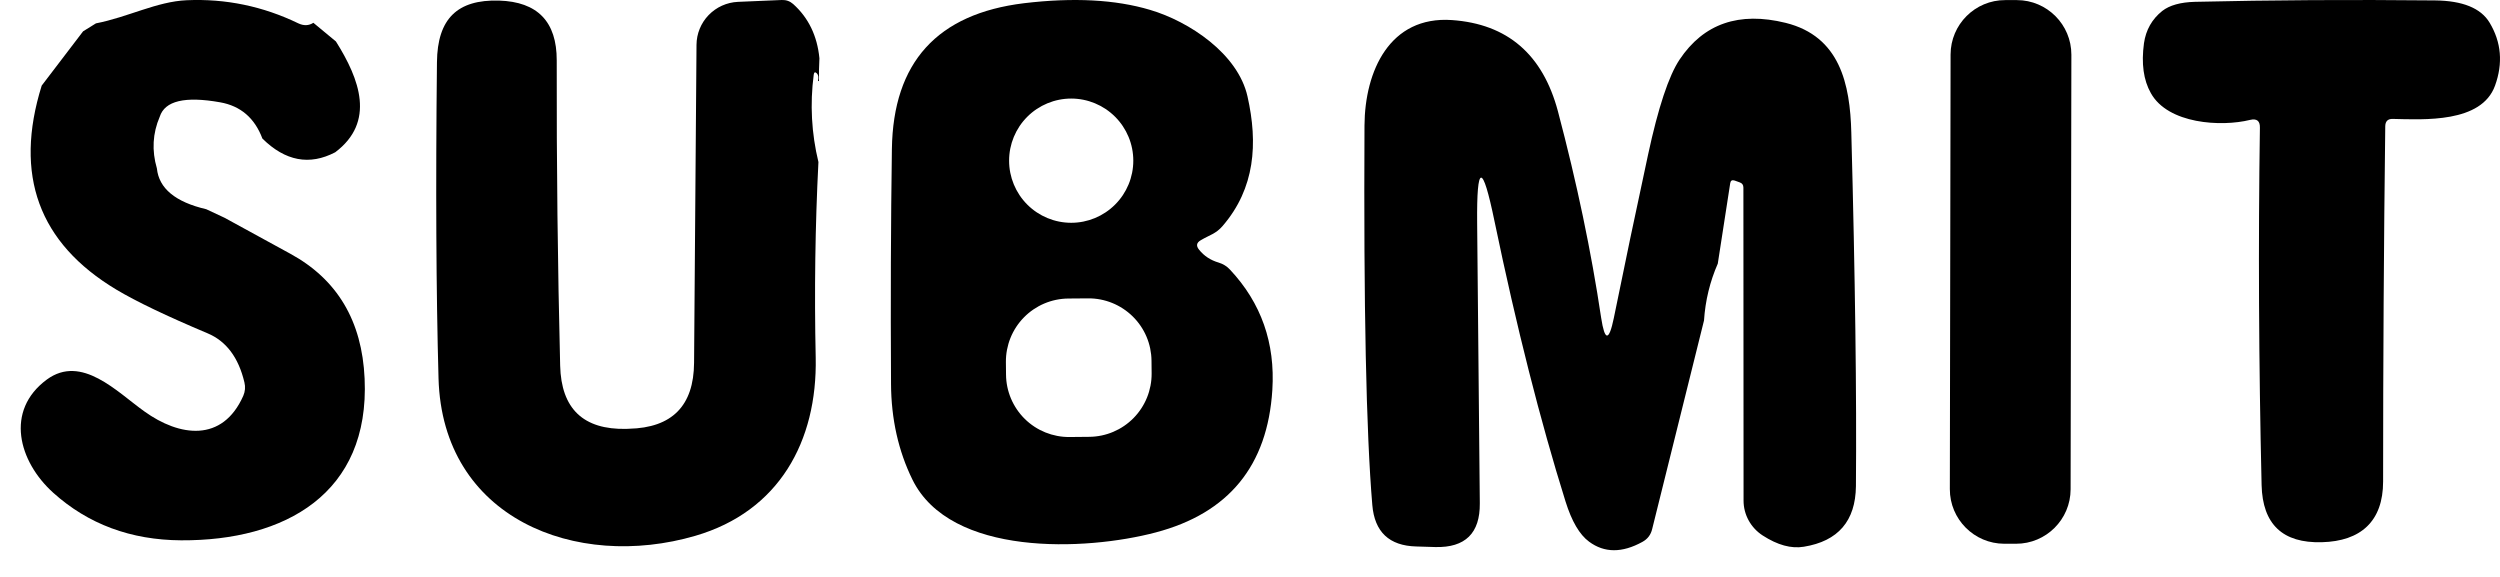
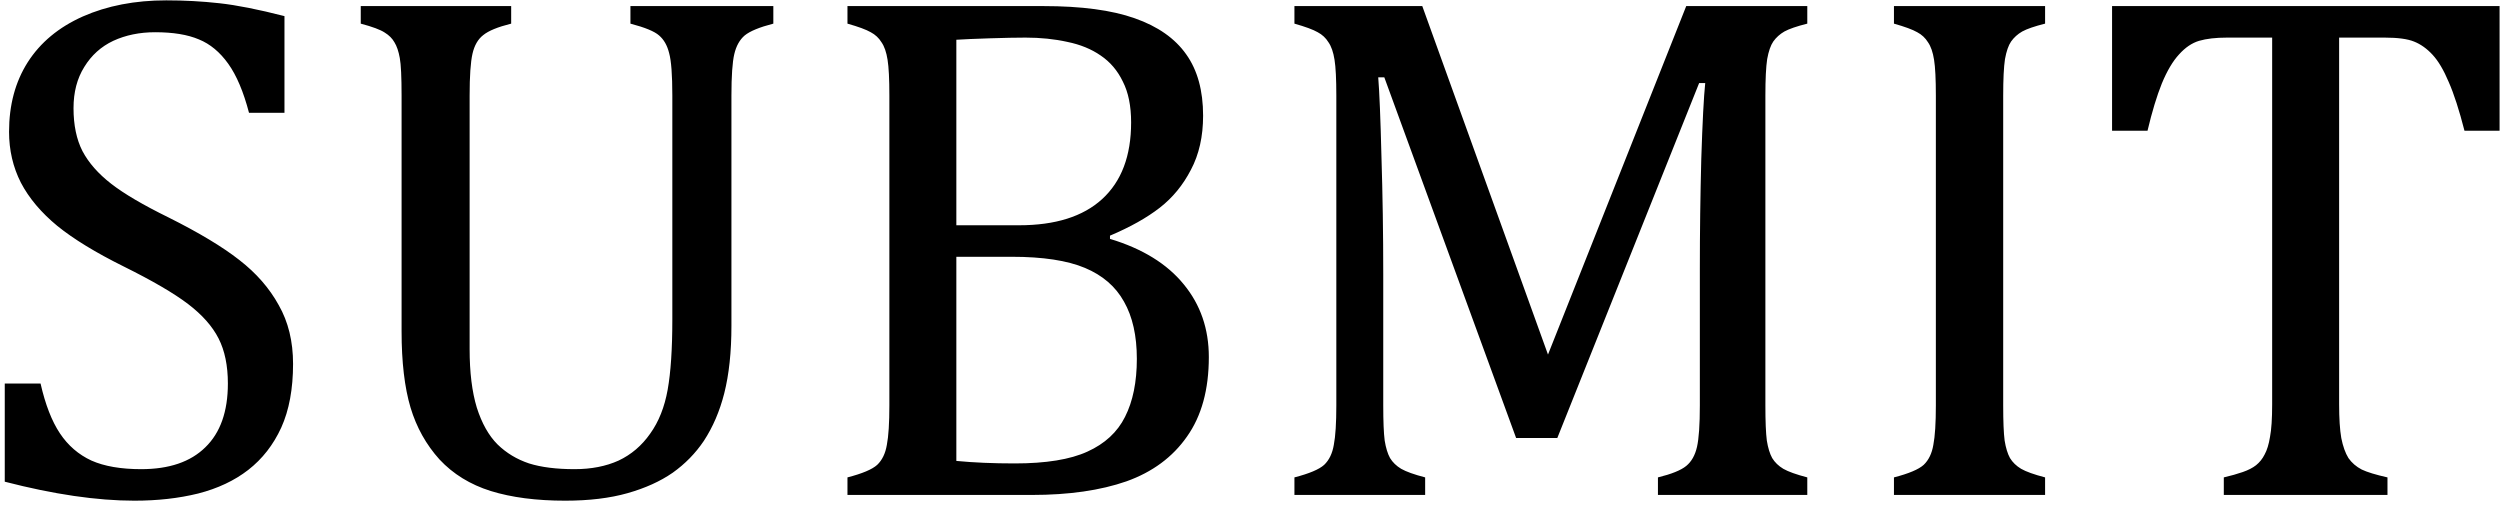
- <svg xmlns="http://www.w3.org/2000/svg" width="78" height="18" viewBox="0 0 78 18" fill="none">
-   <path d="M9.777 0.711L10.481 1.294C11.225 2.475 11.719 3.802 10.459 4.751C9.657 5.17 8.9 5.027 8.187 4.323C7.946 3.682 7.507 3.305 6.868 3.192C5.77 2.996 5.142 3.146 4.984 3.642C4.762 4.159 4.732 4.696 4.895 5.254C4.958 5.878 5.471 6.303 6.436 6.528L7.007 6.795L9.06 7.918C10.524 8.717 11.296 10.014 11.376 11.811C11.541 15.406 8.886 16.875 5.652 16.858C4.082 16.849 2.751 16.354 1.661 15.374C0.579 14.399 0.147 12.813 1.461 11.842C2.548 11.045 3.652 12.23 4.503 12.835C5.599 13.624 6.94 13.815 7.59 12.35C7.649 12.213 7.661 12.074 7.626 11.931C7.442 11.153 7.058 10.643 6.476 10.399C5.194 9.859 4.245 9.404 3.63 9.036C1.207 7.584 0.431 5.462 1.301 2.671L2.592 0.978L2.993 0.729C3.987 0.537 4.895 0.047 5.826 0.007C7.041 -0.046 8.202 0.194 9.309 0.729C9.479 0.809 9.635 0.803 9.777 0.711Z" fill="black" />
-   <path d="M25.566 1.818C25.554 2.055 25.549 2.288 25.552 2.517C25.552 2.526 25.549 2.53 25.544 2.53C25.541 2.53 25.538 2.53 25.535 2.53C25.526 2.53 25.521 2.526 25.521 2.517C25.545 2.419 25.535 2.345 25.49 2.294C25.434 2.235 25.399 2.247 25.388 2.33C25.269 3.251 25.318 4.159 25.535 5.056C25.434 7.046 25.405 9.08 25.45 11.158C25.503 13.769 24.305 15.956 21.695 16.717C17.976 17.804 13.802 16.178 13.682 11.804C13.608 9.123 13.591 5.836 13.633 1.942C13.646 0.579 14.274 -0.017 15.566 0.018C16.772 0.054 17.373 0.676 17.37 1.885C17.364 5.145 17.4 8.32 17.477 11.408C17.51 12.753 18.198 13.411 19.544 13.381C19.552 13.381 19.579 13.38 19.624 13.377C20.969 13.347 21.646 12.661 21.655 11.319C21.682 7.773 21.707 4.467 21.731 1.399C21.733 1.053 21.868 0.721 22.108 0.472C22.349 0.222 22.676 0.074 23.023 0.058L24.39 0C24.526 -0.006 24.645 0.036 24.746 0.125C25.224 0.553 25.497 1.117 25.566 1.818Z" fill="black" />
-   <path d="M37.413 7.793C37.567 7.986 37.77 8.119 38.023 8.193C38.162 8.235 38.281 8.309 38.379 8.416C39.35 9.453 39.79 10.703 39.697 12.167C39.549 14.53 38.336 16.012 36.058 16.612C33.871 17.191 29.653 17.374 28.468 14.964C28.029 14.07 27.806 13.075 27.8 11.98C27.785 9.375 27.794 6.931 27.827 4.648C27.866 1.946 29.24 0.43 31.951 0.1C33.493 -0.084 34.804 -0.014 35.885 0.309C37.105 0.67 38.624 1.677 38.922 3.009C39.252 4.474 39.159 5.873 38.147 7.049C37.934 7.298 37.742 7.329 37.466 7.494C37.329 7.571 37.312 7.671 37.413 7.793ZM35.359 5.013C35.359 4.499 35.155 4.006 34.791 3.643C34.428 3.28 33.935 3.075 33.422 3.075C32.908 3.075 32.415 3.28 32.051 3.643C31.688 4.006 31.484 4.499 31.484 5.013C31.484 5.527 31.688 6.02 32.051 6.383C32.415 6.747 32.908 6.951 33.422 6.951C33.935 6.951 34.428 6.747 34.791 6.383C35.155 6.02 35.359 5.527 35.359 5.013ZM35.927 11.256C35.923 10.735 35.712 10.237 35.34 9.872C34.968 9.507 34.467 9.304 33.946 9.309L33.331 9.314C32.81 9.319 32.312 9.53 31.947 9.902C31.582 10.273 31.38 10.775 31.384 11.296L31.388 11.688C31.392 12.209 31.604 12.706 31.975 13.072C32.347 13.437 32.848 13.639 33.369 13.635L33.984 13.629C34.505 13.625 35.002 13.414 35.368 13.042C35.733 12.67 35.935 12.169 35.931 11.648L35.927 11.256Z" fill="black" />
-   <path d="M53.595 8.225C53.349 8.787 53.206 9.379 53.165 9.999L51.549 16.501C51.507 16.684 51.404 16.82 51.241 16.908C50.609 17.256 50.055 17.253 49.579 16.9C49.282 16.682 49.038 16.264 48.845 15.648C48.056 13.127 47.317 10.212 46.629 6.904C46.251 5.07 46.07 5.089 46.087 6.961C46.108 9.129 46.136 12.043 46.17 15.701C46.18 16.636 45.717 17.091 44.781 17.068L44.187 17.05C43.343 17.028 42.886 16.596 42.816 15.756C42.625 13.494 42.544 9.548 42.572 3.918C42.582 2.212 43.36 0.493 45.299 0.626C47.031 0.747 48.133 1.695 48.607 3.471C49.199 5.707 49.649 7.856 49.956 9.916C50.069 10.651 50.2 10.654 50.351 9.924C50.677 8.317 51.033 6.617 51.42 4.824C51.736 3.357 52.063 2.369 52.403 1.859C53.154 0.736 54.258 0.354 55.715 0.714C57.406 1.135 57.723 2.623 57.761 4.136C57.882 8.688 57.929 12.366 57.905 15.169C57.893 16.254 57.351 16.884 56.28 17.058C55.887 17.124 55.46 17.007 54.996 16.707C54.812 16.588 54.662 16.427 54.557 16.236C54.453 16.046 54.398 15.832 54.399 15.616L54.394 5.852C54.394 5.77 54.356 5.716 54.279 5.69L54.121 5.633C54.041 5.607 53.995 5.634 53.983 5.715L53.595 8.225Z" fill="black" />
-   <path d="M62.928 0.003L62.563 0.003C61.623 0.001 60.86 0.762 60.858 1.701L60.835 15.26C60.833 16.2 61.594 16.963 62.533 16.965L62.899 16.965C63.838 16.967 64.601 16.206 64.603 15.267L64.627 1.708C64.628 0.768 63.868 0.005 62.928 0.003Z" fill="black" />
-   <path d="M74.42 3.937C74.375 7.604 74.353 11.3 74.353 15.024C74.353 16.266 73.654 16.886 72.442 16.917C71.219 16.952 70.592 16.358 70.562 15.135C70.473 11.313 70.456 7.597 70.509 3.986C70.515 3.772 70.412 3.691 70.202 3.741C69.302 3.964 67.641 3.87 67.106 2.904C66.877 2.5 66.806 1.982 66.892 1.349C66.952 0.933 67.142 0.598 67.462 0.342C67.691 0.164 68.031 0.069 68.482 0.057C70.864 0.001 73.36 -0.014 75.97 0.013C76.834 0.022 77.403 0.253 77.676 0.708C78.041 1.316 78.098 1.971 77.845 2.672C77.422 3.843 75.627 3.732 74.651 3.71C74.5 3.707 74.423 3.783 74.42 3.937Z" fill="black" />
+ <svg xmlns="http://www.w3.org/2000/svg" width="495" height="100" viewBox="0 0 495 100" fill="none">
+   <path d="M8.033 75.946C8.979 80.106 10.255 83.392 11.863 85.803C13.47 88.214 15.55 90.011 18.103 91.192C20.656 92.327 23.941 92.894 27.96 92.894C33.491 92.894 37.722 91.453 40.653 88.569C43.631 85.685 45.12 81.478 45.12 75.946C45.12 72.401 44.506 69.422 43.277 67.011C42.047 64.6 40.038 62.331 37.249 60.204C34.46 58.077 30.205 55.595 24.485 52.758C18.954 50.016 14.581 47.345 11.366 44.745C8.152 42.098 5.741 39.237 4.133 36.165C2.573 33.092 1.793 29.735 1.793 26.095C1.793 20.8 3.022 16.215 5.481 12.338C7.986 8.414 11.626 5.389 16.401 3.261C21.223 1.134 26.73 0.07 32.923 0.07C36.516 0.07 40.015 0.259 43.419 0.638C46.87 1.016 51.172 1.867 56.325 3.191V22.337H49.304C48.217 18.177 46.846 14.938 45.191 12.622C43.537 10.305 41.598 8.698 39.377 7.8C37.155 6.854 34.271 6.382 30.725 6.382C27.652 6.382 24.887 6.949 22.428 8.083C20.017 9.218 18.103 10.944 16.685 13.26C15.266 15.529 14.557 18.247 14.557 21.415C14.557 24.771 15.148 27.608 16.33 29.924C17.559 32.241 19.45 34.392 22.003 36.377C24.556 38.363 28.338 40.585 33.349 43.043C39.4 46.069 44.08 48.882 47.39 51.482C50.746 54.082 53.346 57.06 55.19 60.417C57.081 63.726 58.026 67.602 58.026 72.046C58.026 77.01 57.246 81.218 55.686 84.668C54.126 88.072 51.952 90.862 49.162 93.036C46.42 95.163 43.111 96.724 39.235 97.716C35.405 98.662 31.198 99.135 26.612 99.135C19.19 99.135 10.633 97.882 0.942 95.376V75.946H8.033ZM144.823 64.529C144.823 69.682 144.35 74.126 143.405 77.861C142.506 81.407 141.159 84.55 139.363 87.292C137.708 89.751 135.651 91.854 133.193 93.603C130.735 95.305 127.757 96.653 124.258 97.645C120.76 98.638 116.647 99.135 111.92 99.135C106.199 99.135 101.283 98.496 97.17 97.22C93.104 95.944 89.724 93.864 87.029 90.98C84.382 88.049 82.467 84.621 81.286 80.697C80.104 76.726 79.513 71.692 79.513 65.593V18.933C79.513 15.246 79.395 12.764 79.158 11.487C78.922 10.164 78.567 9.124 78.094 8.367C77.669 7.611 77.031 6.973 76.18 6.452C75.329 5.885 73.745 5.294 71.429 4.68V1.205H101.212V4.68C98.564 5.342 96.721 6.098 95.681 6.949C94.641 7.753 93.931 8.982 93.553 10.636C93.175 12.291 92.986 15.056 92.986 18.933V69.139C92.986 73.724 93.459 77.577 94.404 80.697C95.397 83.818 96.768 86.252 98.517 88.001C100.266 89.703 102.346 90.956 104.757 91.76C107.168 92.516 110.17 92.894 113.763 92.894C117.073 92.894 119.98 92.327 122.485 91.192C124.991 90.011 127.071 88.238 128.726 85.874C130.428 83.51 131.586 80.603 132.2 77.152C132.815 73.701 133.122 69.068 133.122 63.253V18.933C133.122 14.82 132.91 12.007 132.484 10.495C132.106 8.982 131.444 7.823 130.499 7.02C129.6 6.216 127.709 5.436 124.826 4.68V1.205H153.12V4.68C150.378 5.389 148.487 6.169 147.447 7.02C146.454 7.871 145.768 9.1 145.39 10.707C145.012 12.315 144.823 15.056 144.823 18.933V64.529ZM167.798 98V94.525C170.729 93.769 172.691 92.942 173.684 92.043C174.677 91.098 175.315 89.774 175.599 88.072C175.93 86.37 176.095 83.77 176.095 80.272V18.933C176.095 15.671 175.977 13.307 175.74 11.842C175.504 10.329 175.102 9.171 174.535 8.367C174.015 7.516 173.306 6.854 172.408 6.382C171.509 5.862 169.973 5.294 167.798 4.68V1.205H206.587C214.104 1.205 220.131 2.009 224.67 3.616C229.255 5.223 232.659 7.611 234.881 10.778C237.103 13.898 238.214 17.94 238.214 22.904C238.214 27.017 237.41 30.586 235.803 33.612C234.243 36.637 232.186 39.143 229.634 41.129C227.081 43.114 223.795 44.958 219.777 46.66V47.298C226.206 49.236 231.076 52.238 234.385 56.304C237.694 60.322 239.349 65.12 239.349 70.699C239.349 77.128 237.907 82.376 235.023 86.441C232.186 90.507 228.192 93.462 223.039 95.305C217.886 97.102 211.646 98 204.318 98H167.798ZM201.765 44.603C208.951 44.603 214.435 42.878 218.217 39.427C222.046 35.928 223.961 30.87 223.961 24.251C223.961 20.989 223.417 18.295 222.33 16.167C221.29 13.993 219.824 12.267 217.933 10.991C216.089 9.714 213.891 8.816 211.338 8.296C208.785 7.729 206.02 7.445 203.042 7.445C201.245 7.445 198.881 7.493 195.95 7.587C193.019 7.682 190.821 7.776 189.356 7.871V44.603H201.765ZM189.356 91.263C192.807 91.594 196.66 91.76 200.914 91.76C207.107 91.76 211.906 90.98 215.309 89.42C218.76 87.86 221.242 85.567 222.755 82.541C224.315 79.468 225.095 75.639 225.095 71.053C225.095 66.468 224.244 62.686 222.542 59.708C220.888 56.729 218.311 54.507 214.813 53.042C211.315 51.576 206.493 50.843 200.347 50.843H189.356V91.263ZM357.843 4.68C355.763 5.2 354.25 5.72 353.304 6.24C352.406 6.76 351.673 7.422 351.106 8.225C350.586 8.982 350.184 10.14 349.901 11.7C349.664 13.26 349.546 15.671 349.546 18.933V80.272C349.546 83.439 349.641 85.756 349.83 87.221C350.066 88.687 350.421 89.845 350.893 90.696C351.413 91.547 352.146 92.256 353.092 92.823C354.084 93.391 355.668 93.958 357.843 94.525V98H328.272V94.525C330.967 93.864 332.834 93.107 333.874 92.256C334.914 91.405 335.624 90.152 336.002 88.498C336.38 86.843 336.569 84.101 336.569 80.272V53.113C336.569 45.974 336.664 38.765 336.853 31.485C337.089 24.157 337.349 19.146 337.633 16.451H336.427L308.346 86.725H300.191L274.096 15.316H272.89C273.126 18.2 273.339 23.424 273.528 30.988C273.765 38.552 273.883 46.329 273.883 54.318V80.272C273.883 83.439 273.977 85.756 274.166 87.221C274.403 88.687 274.757 89.845 275.23 90.696C275.75 91.547 276.483 92.256 277.428 92.823C278.421 93.391 280.005 93.958 282.18 94.525V98H256.297V94.525C259.228 93.769 261.19 92.942 262.182 92.043C263.175 91.098 263.813 89.774 264.097 88.072C264.428 86.37 264.593 83.77 264.593 80.272V18.933C264.593 15.671 264.475 13.307 264.239 11.842C264.002 10.329 263.601 9.171 263.033 8.367C262.513 7.516 261.804 6.854 260.906 6.382C260.008 5.862 258.471 5.294 256.297 4.68V1.205H281.612L306.502 70.203L333.874 1.205H357.843V4.68ZM396.632 80.272C396.632 83.439 396.726 85.756 396.915 87.221C397.152 88.687 397.506 89.845 397.979 90.696C398.499 91.547 399.232 92.256 400.177 92.823C401.17 93.391 402.754 93.958 404.928 94.525V98H375.003V94.525C377.934 93.769 379.896 92.942 380.889 92.043C381.882 91.098 382.52 89.774 382.804 88.072C383.135 86.37 383.3 83.77 383.3 80.272V18.933C383.3 15.671 383.182 13.307 382.946 11.842C382.709 10.329 382.307 9.171 381.74 8.367C381.22 7.516 380.511 6.854 379.613 6.382C378.714 5.862 377.178 5.294 375.003 4.68V1.205H404.928V4.68C402.848 5.2 401.335 5.72 400.39 6.24C399.492 6.76 398.759 7.422 398.192 8.225C397.672 8.982 397.27 10.14 396.986 11.7C396.75 13.26 396.632 15.671 396.632 18.933V80.272ZM418.189 1.205H494.916V25.882H487.966C486.926 21.817 485.886 18.602 484.846 16.238C483.853 13.875 482.79 12.078 481.655 10.849C480.521 9.62 479.291 8.745 477.968 8.225C476.691 7.705 474.753 7.445 472.153 7.445H463.147V80.059C463.147 82.848 463.289 85.07 463.573 86.725C463.904 88.38 464.376 89.703 464.991 90.696C465.653 91.641 466.527 92.398 467.615 92.965C468.702 93.485 470.404 94.005 472.72 94.525V98H440.313V94.525C441.732 94.194 442.984 93.84 444.072 93.462C445.159 93.083 446.034 92.634 446.696 92.114C447.405 91.547 447.972 90.838 448.397 89.987C448.87 89.136 449.225 87.978 449.461 86.512C449.745 85.047 449.887 82.896 449.887 80.059V7.445H440.952C438.73 7.445 436.886 7.658 435.421 8.083C434.002 8.509 432.679 9.407 431.449 10.778C430.22 12.102 429.086 14.016 428.046 16.522C427.053 18.98 426.107 22.1 425.209 25.882H418.189V1.205Z" fill="black" />
</svg>
